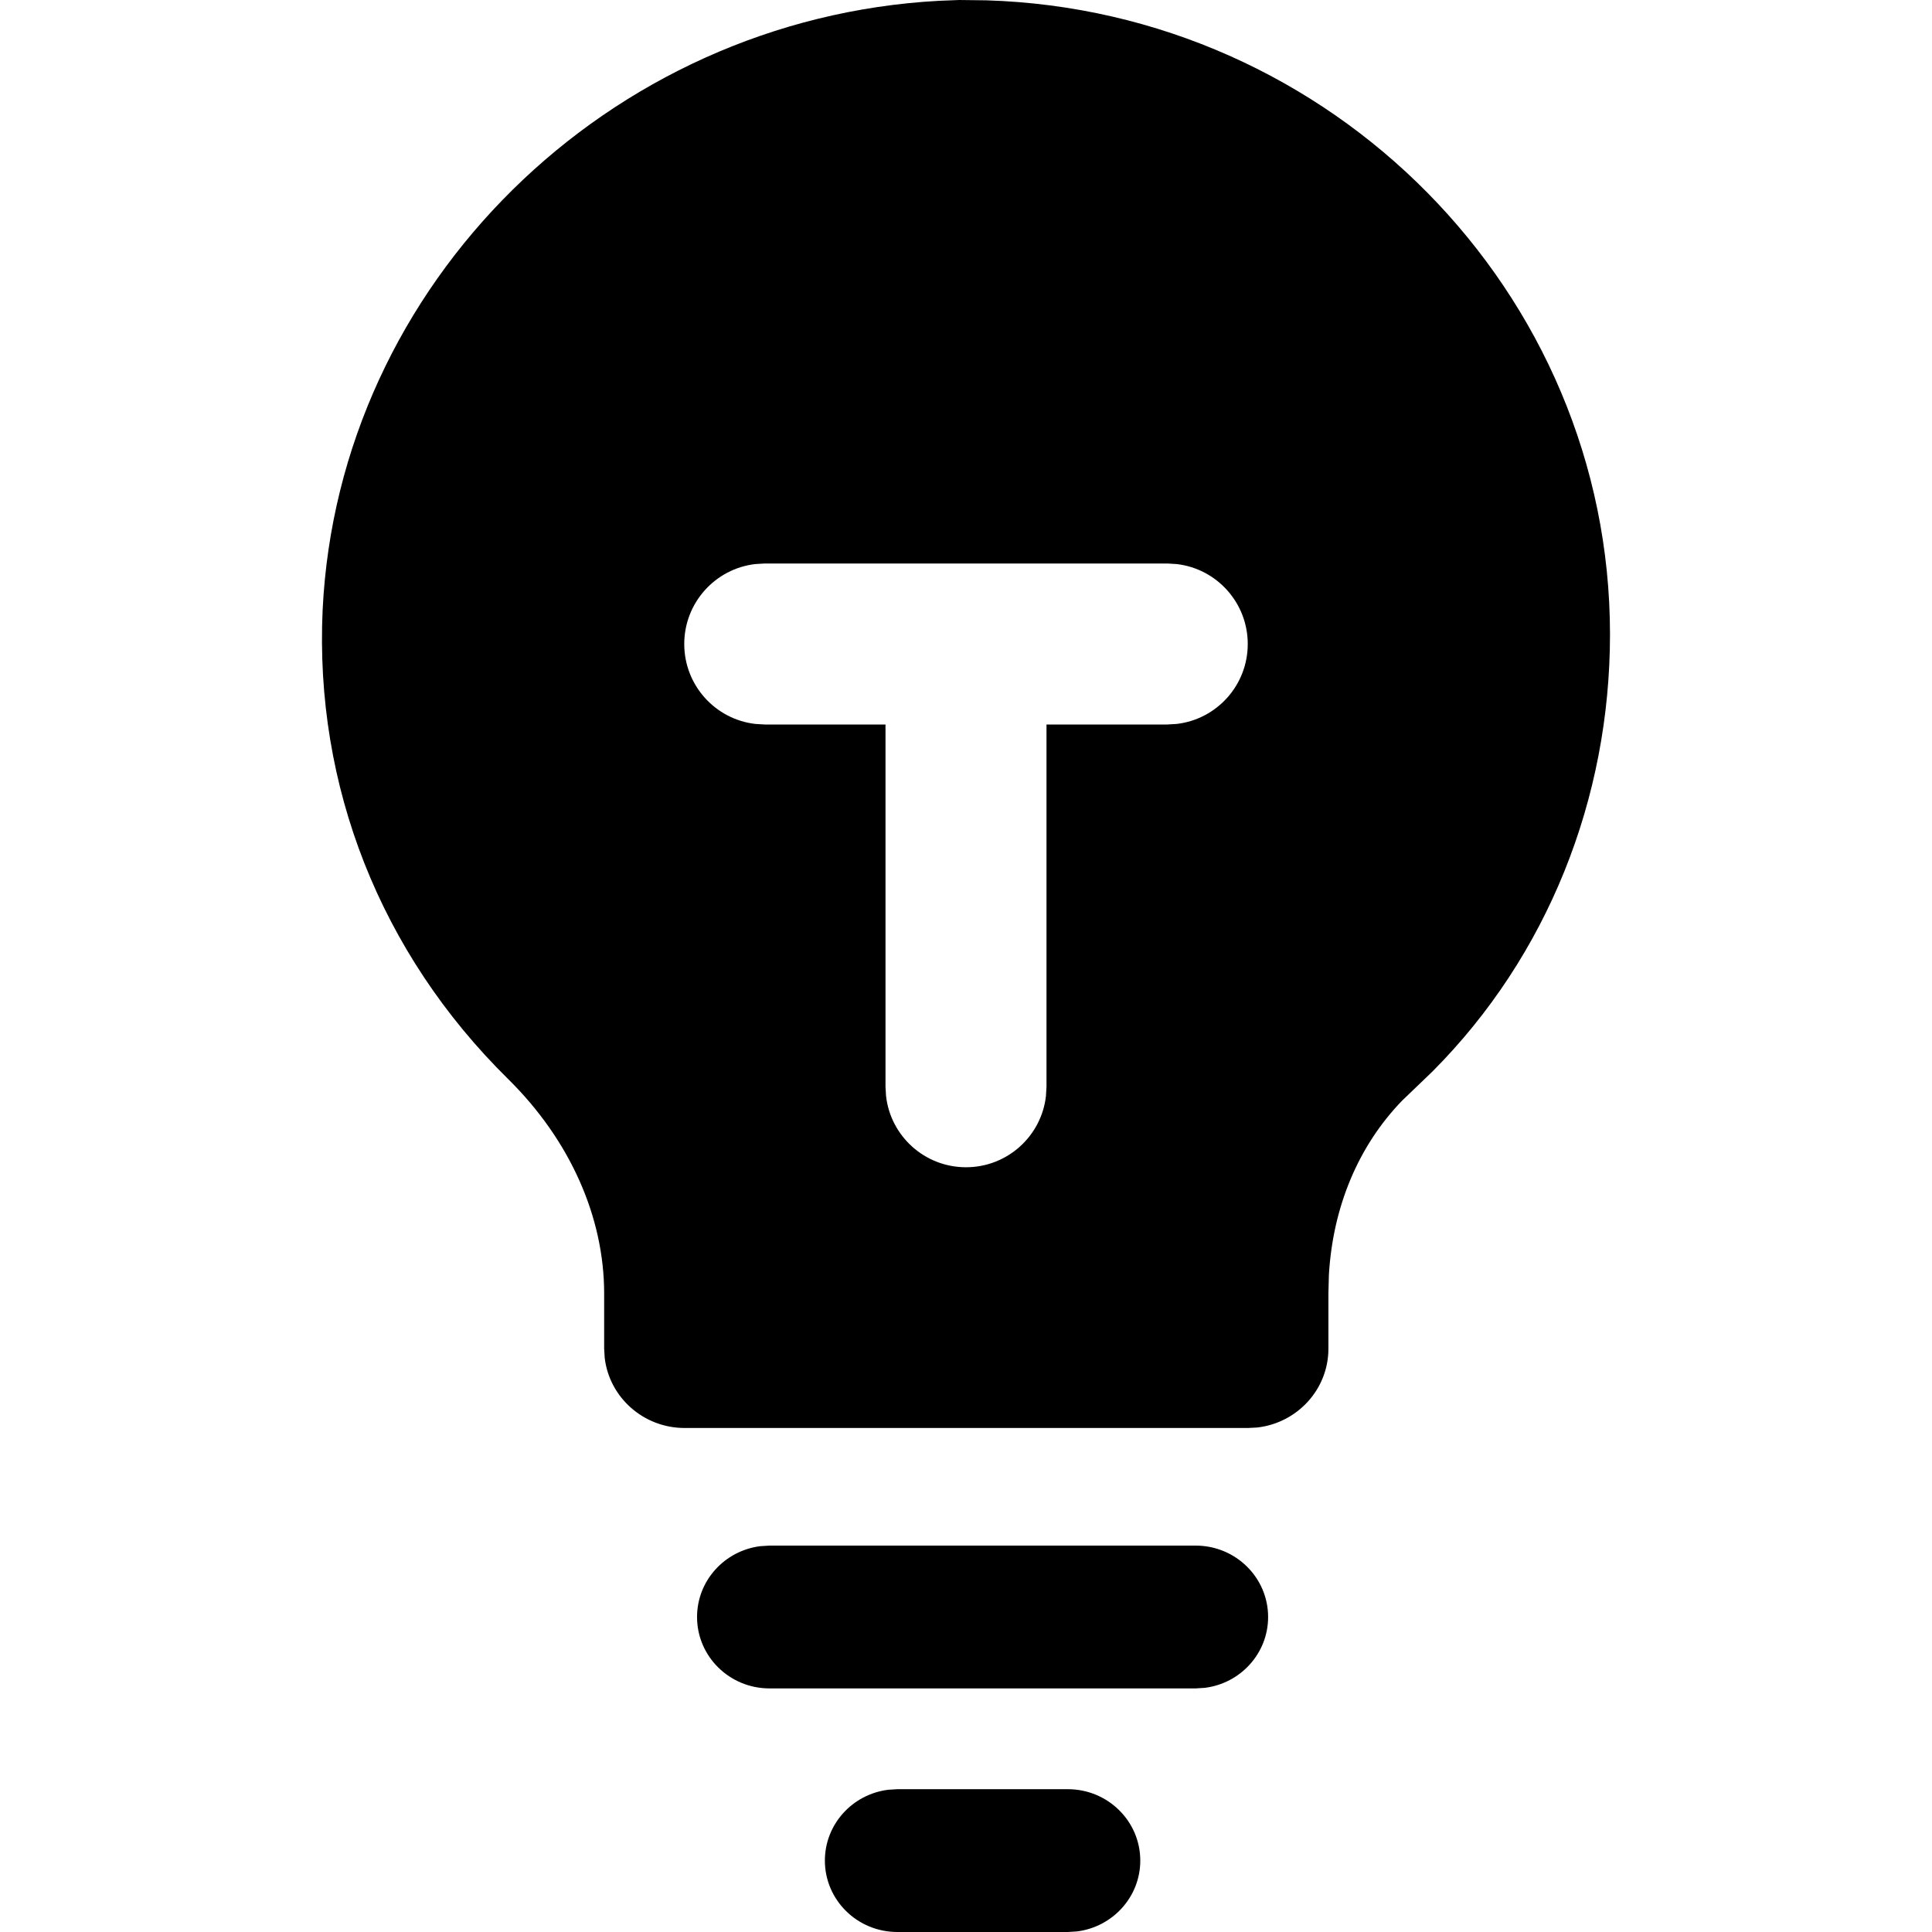
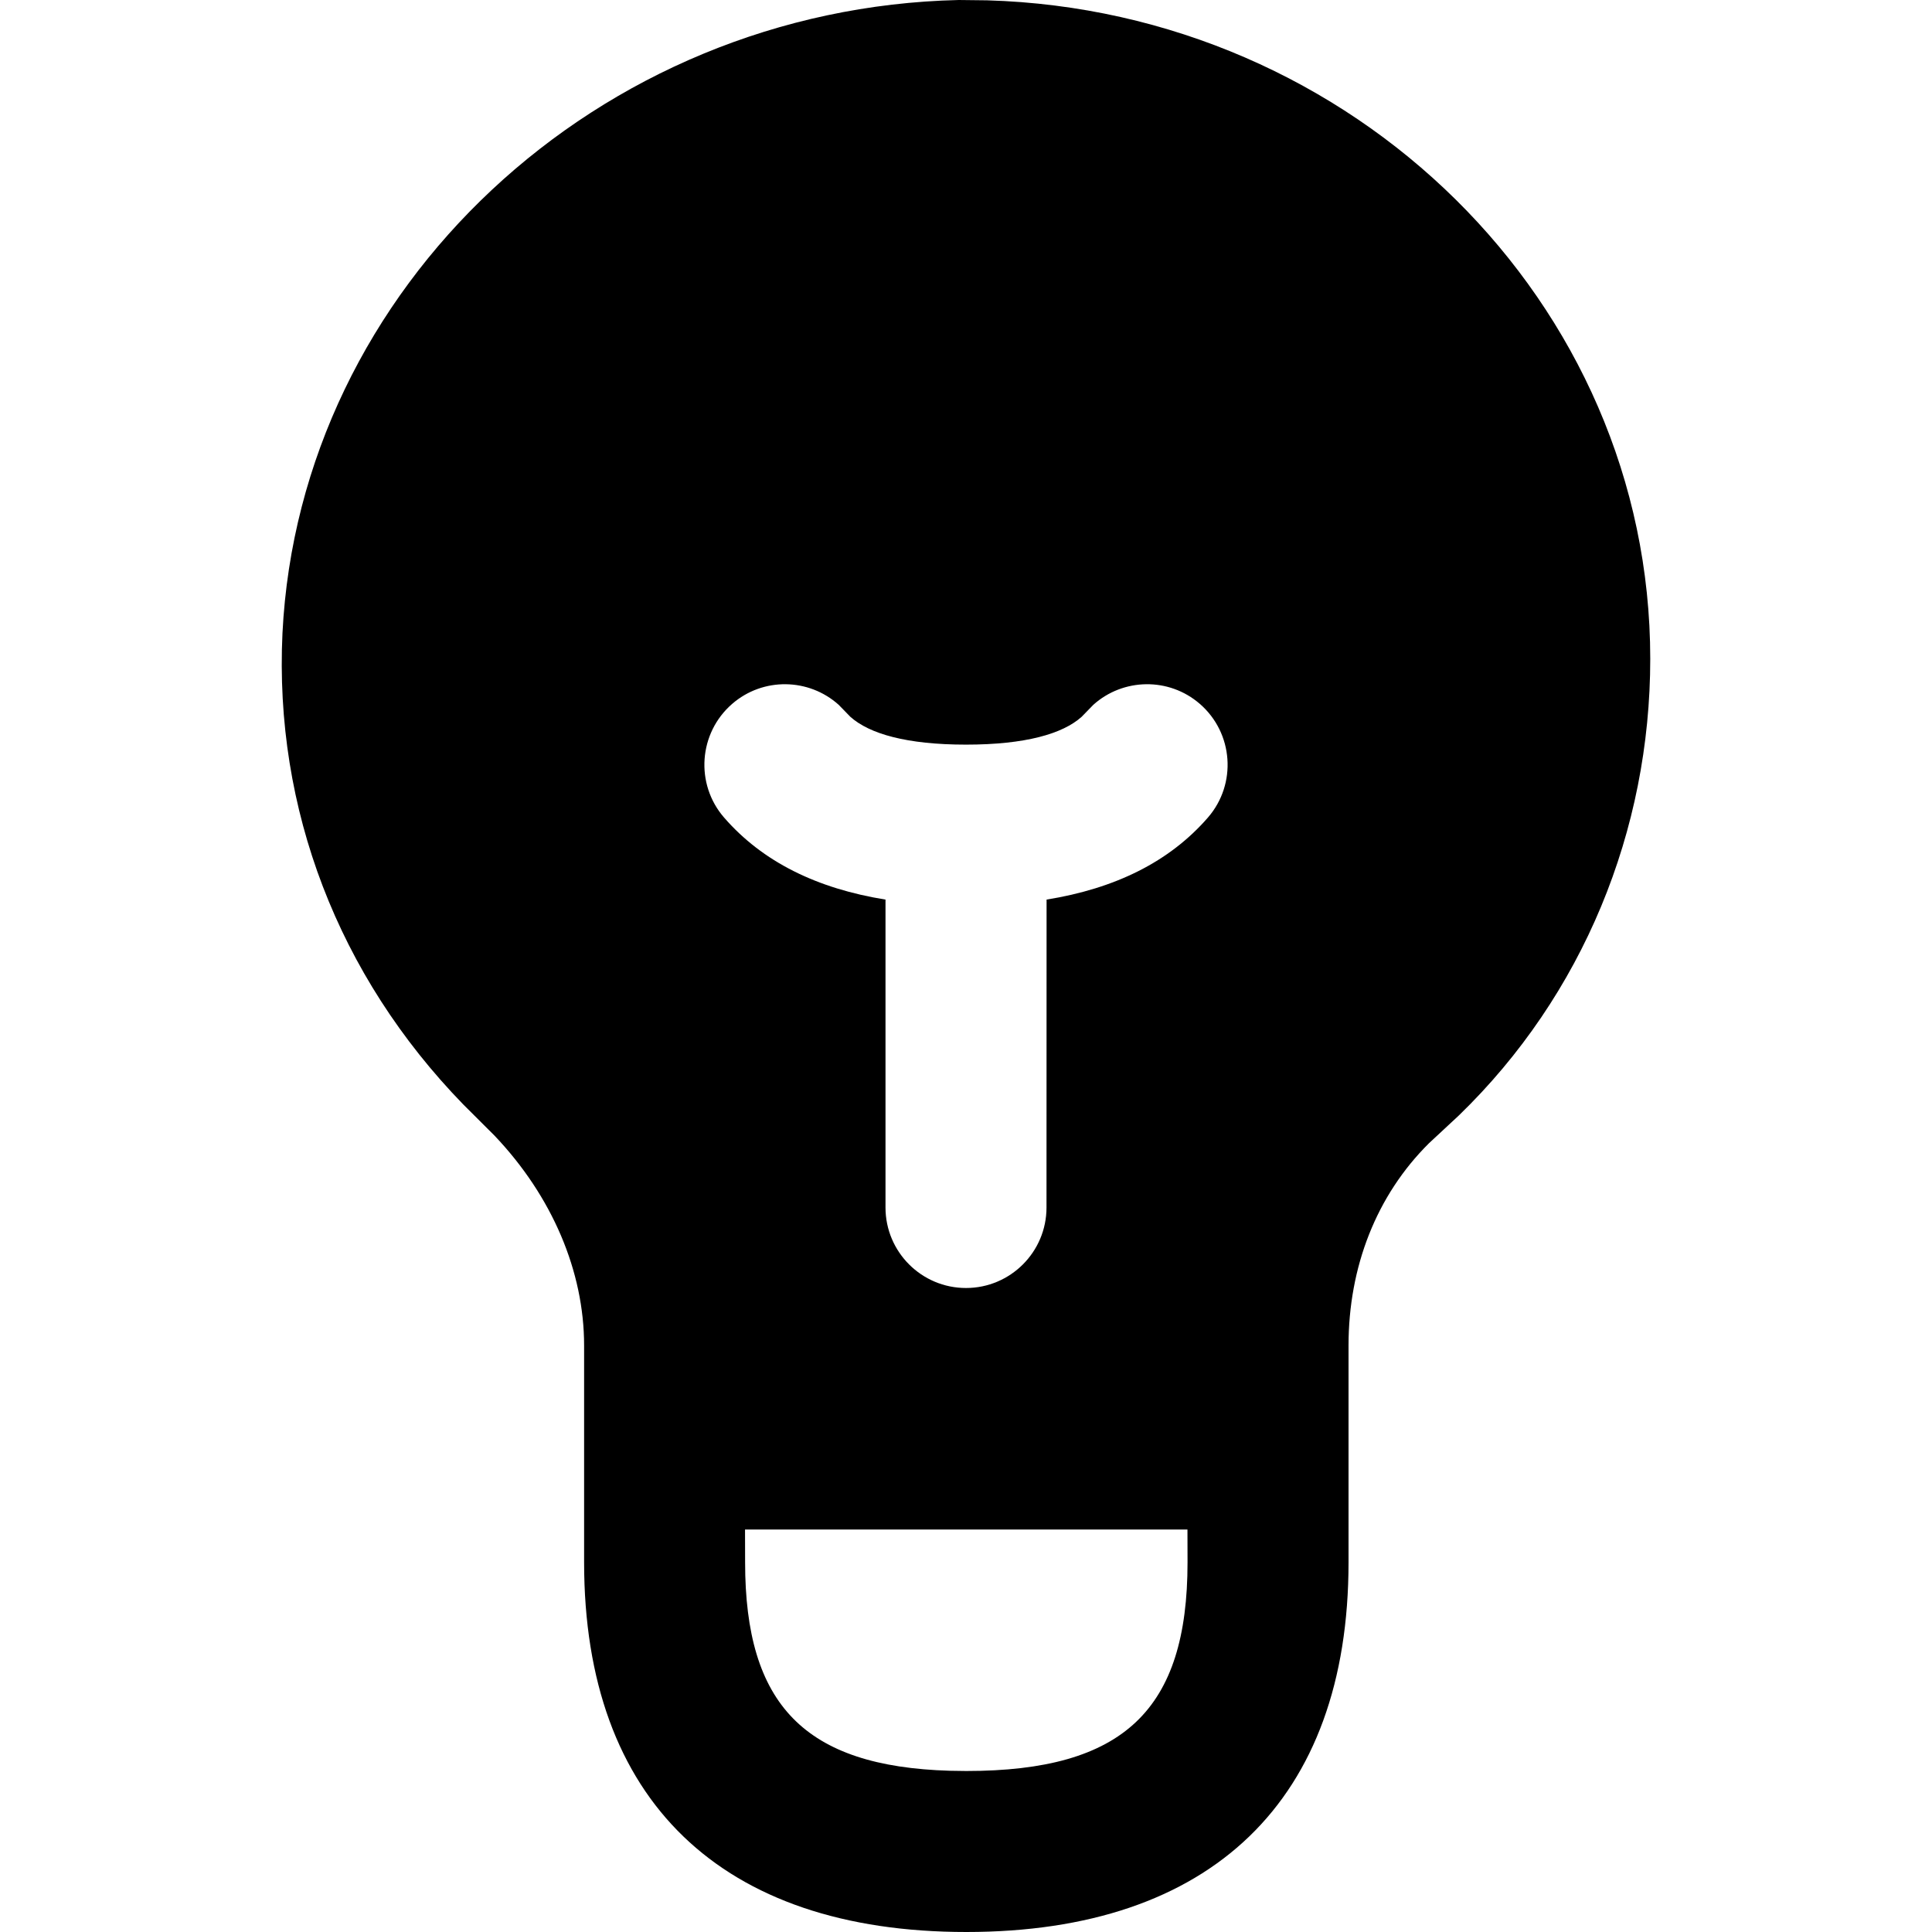
<svg xmlns="http://www.w3.org/2000/svg" width="24px" height="24px" viewBox="0 0 24 24" version="1.1">
  <g id="Icons" stroke="none" stroke-width="1" fill="none" fill-rule="evenodd">
-     <g transform="translate(-3495, -29)" fill="#000000" fill-rule="nonzero" id="Shape">
-       <path d="M3508.265,51.226 C3508.762,51.226 3509.165,51.623 3509.165,52.113 C3509.165,52.565 3508.821,52.938 3508.378,52.993 L3508.265,53 L3506.147,53 C3505.65,53 3505.247,52.603 3505.247,52.113 C3505.247,51.661 3505.59,51.288 3506.034,51.233 L3506.147,51.226 L3508.265,51.226 Z M3509.853,48.2 C3510.35,48.2 3510.753,48.597 3510.753,49.087 C3510.753,49.539 3510.41,49.912 3509.966,49.967 L3509.853,49.974 L3504.559,49.974 C3504.062,49.974 3503.659,49.577 3503.659,49.087 C3503.659,48.635 3504.002,48.262 3504.446,48.207 L3504.559,48.2 L3509.853,48.2 Z M3506.916,29 L3507.252,29.004 C3511.538,29.134 3515,32.626 3515,36.88 C3515,38.919 3514.227,40.873 3512.794,42.311 L3512.418,42.672 C3511.87,43.238 3511.557,43.997 3511.508,44.837 L3511.502,45.068 L3511.502,45.754 C3511.502,46.259 3511.116,46.676 3510.618,46.733 L3510.502,46.739 L3503.505,46.739 C3502.993,46.739 3502.57,46.359 3502.512,45.869 L3502.505,45.754 L3502.505,45.068 C3502.505,44.122 3502.084,43.165 3501.312,42.404 C3499.723,40.839 3498.907,38.763 3499.008,36.575 C3499.204,32.524 3502.554,29.233 3506.664,29.01 L3506.916,29 Z M3509.5,36 L3504.5,36 L3504.383,36.007 C3503.886,36.064 3503.5,36.487 3503.5,37 C3503.5,37.513 3503.886,37.936 3504.383,37.993 L3504.5,38 L3506,38 L3506,42.5 L3506.007,42.617 C3506.064,43.114 3506.487,43.5 3507,43.5 C3507.513,43.5 3507.936,43.114 3507.993,42.617 L3508,42.5 L3508,38 L3509.5,38 L3509.617,37.993 C3510.114,37.936 3510.5,37.513 3510.5,37 C3510.5,36.487 3510.114,36.064 3509.617,36.007 L3509.5,36 Z" />
+     <g id="Glyphs" transform="translate(-3495, -29)" fill="#000000" fill-rule="nonzero">
+       <path d="M3506.91,29 L3507.262,29.004 C3511.81,29.136 3515.5,32.754 3515.5,37.184 C3515.5,39.318 3514.665,41.362 3513.123,42.856 L3512.751,43.202 C3512.097,43.851 3511.752,44.739 3511.752,45.714 L3511.752,48.408 C3511.752,51.365 3510.046,53 3507.004,53 C3503.962,53 3502.256,51.365 3502.256,48.408 L3502.256,45.714 C3502.256,44.795 3501.861,43.862 3501.143,43.107 L3500.754,42.719 C3499.201,41.121 3498.405,39.048 3498.509,36.865 C3498.723,32.564 3502.433,29.102 3506.91,29 Z M3509.751,48 L3504.255,48 L3504.256,48.408 C3504.256,50.175 3504.993,50.944 3506.799,50.997 L3507.004,51 C3508.96,51 3509.752,50.241 3509.752,48.408 L3509.751,48 Z M3509.905,37.744 C3509.52,37.41 3508.952,37.423 3508.582,37.755 L3508.436,37.905 C3508.2,38.116 3507.737,38.25 3507,38.25 C3506.263,38.25 3505.801,38.116 3505.564,37.905 L3505.418,37.755 C3505.048,37.423 3504.48,37.41 3504.095,37.744 C3503.678,38.106 3503.633,38.738 3503.994,39.155 C3504.473,39.707 3505.15,40.038 3506,40.175 L3506,44 C3506,44.552 3506.448,45 3507,45 C3507.552,45 3508,44.552 3508,44 L3508.001,40.175 C3508.851,40.038 3509.527,39.707 3510.006,39.155 C3510.367,38.738 3510.322,38.106 3509.905,37.744 Z" id="Shape" />
    </g>
  </g>
</svg>
